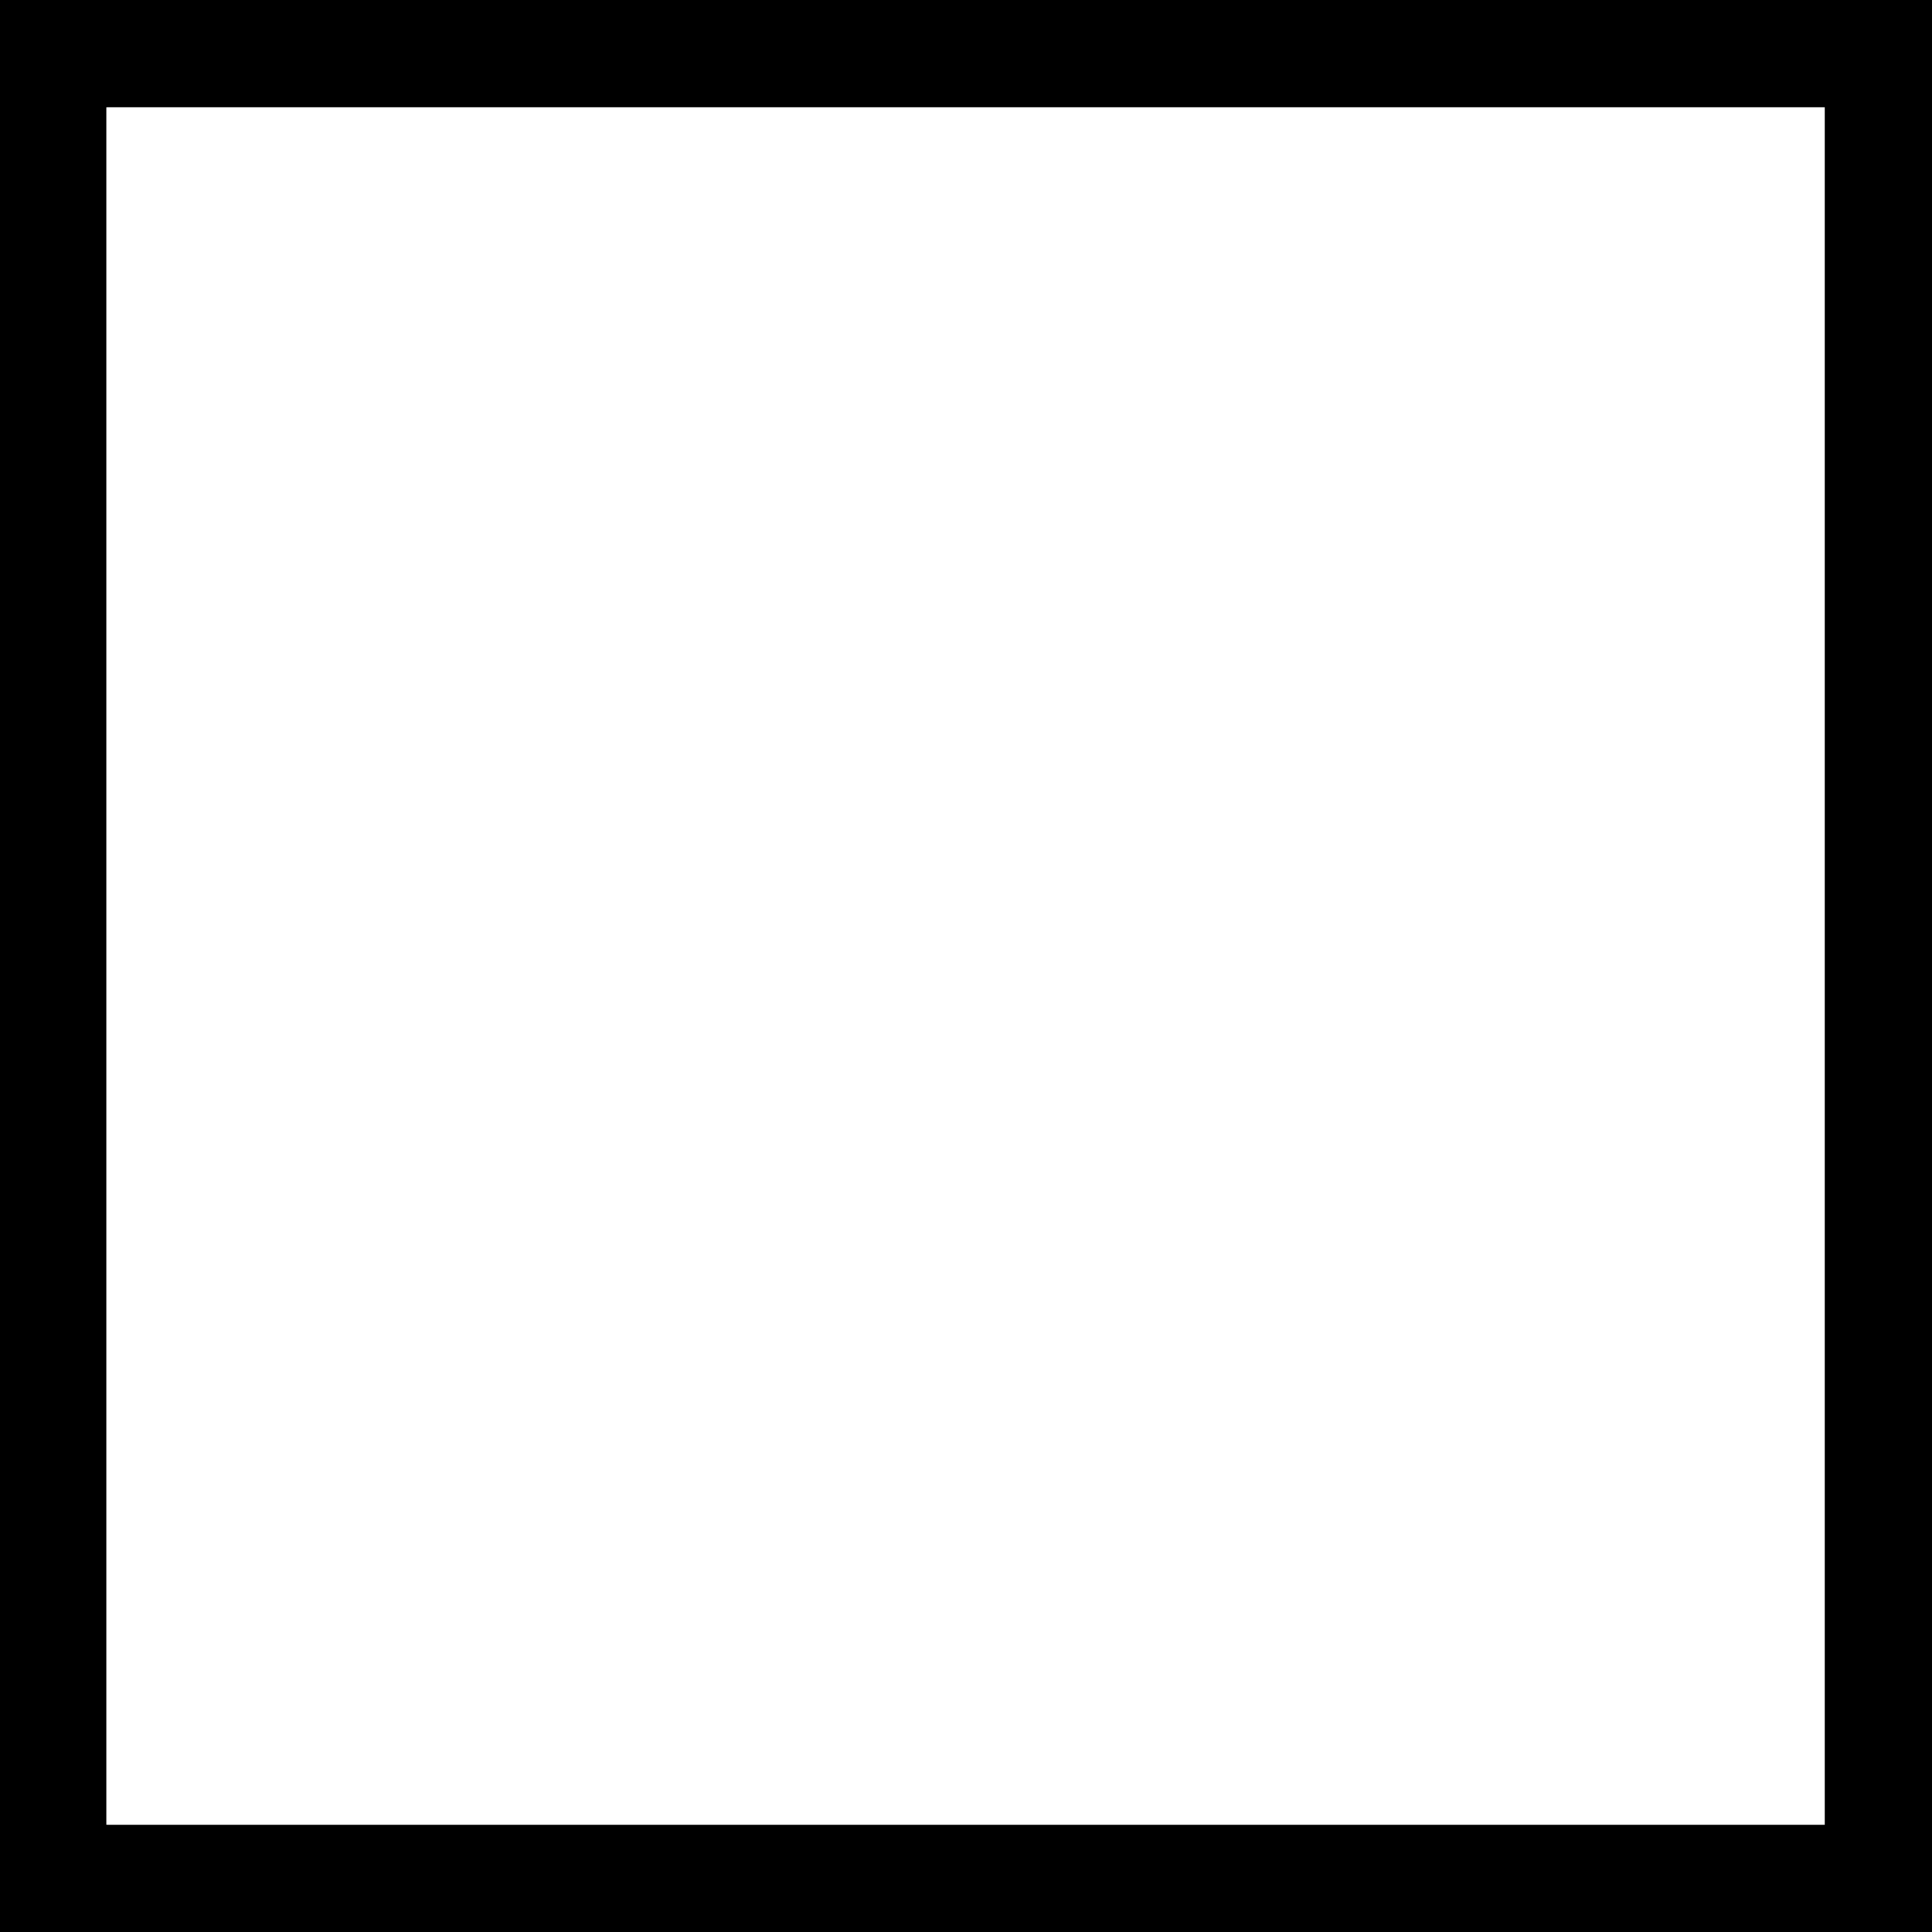
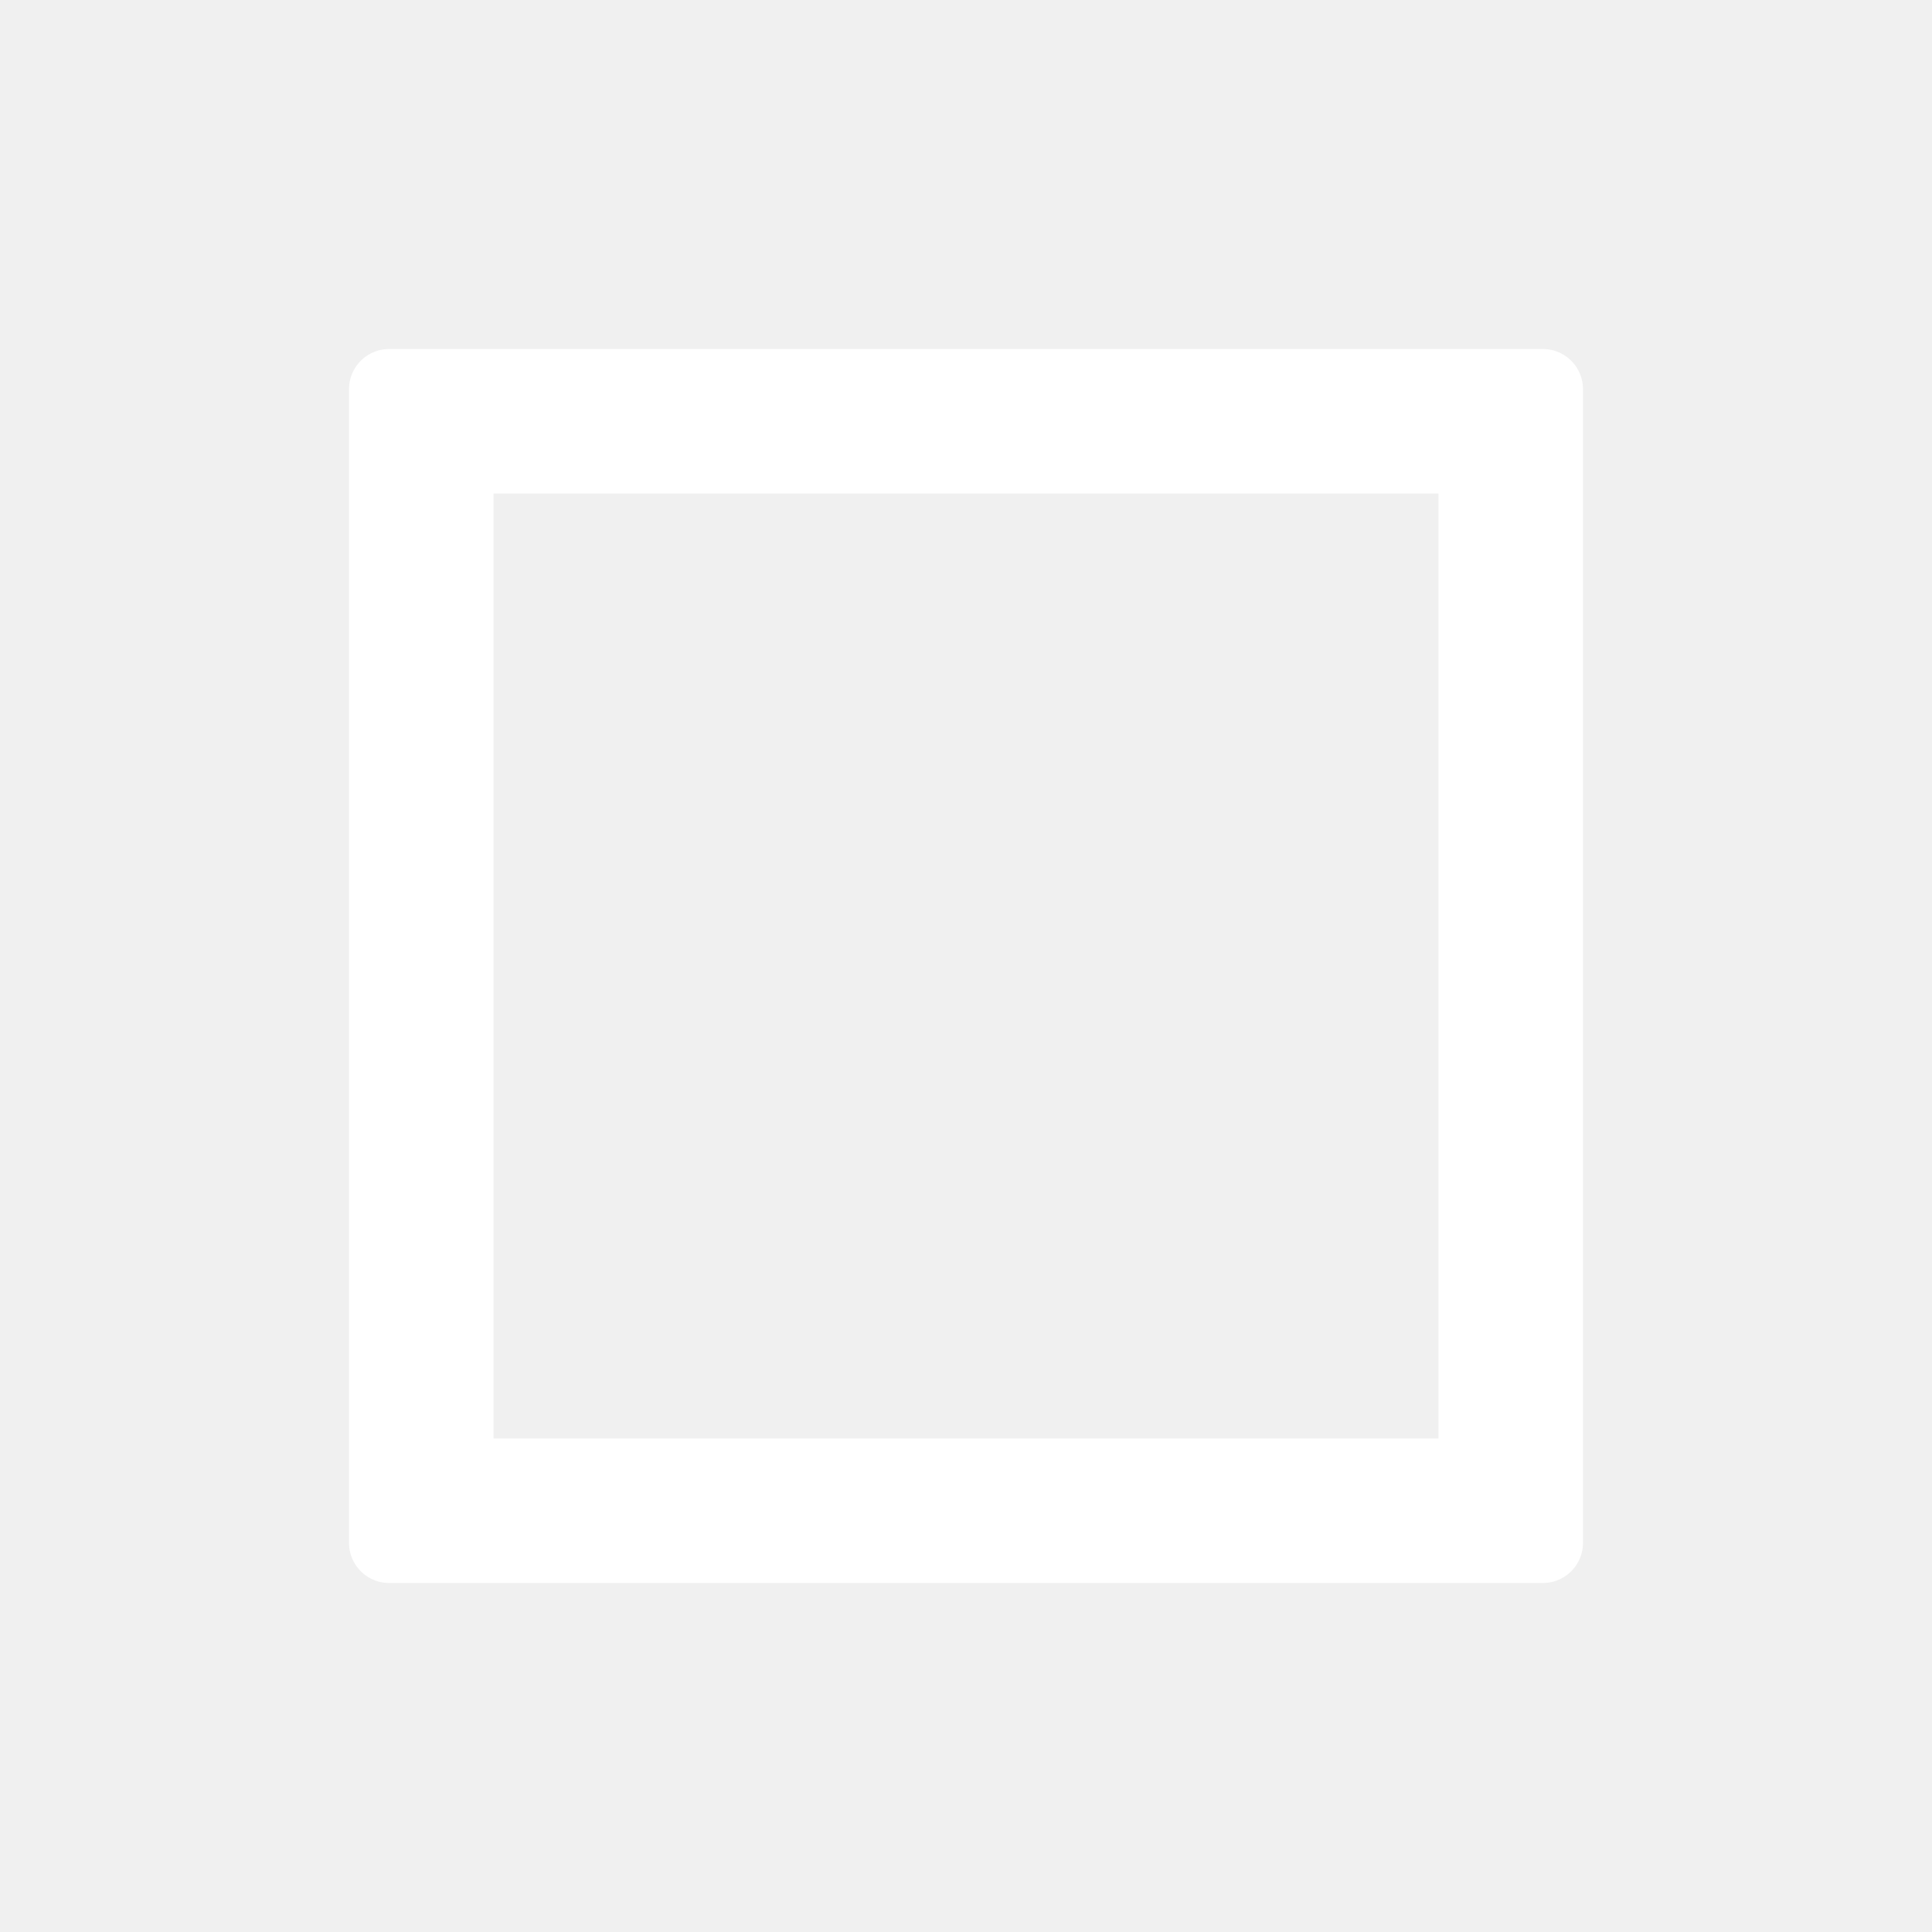
- <svg xmlns="http://www.w3.org/2000/svg" clip-rule="evenodd" fill-rule="evenodd" stroke-linejoin="round" stroke-miterlimit="2" viewBox="0 0 72 72">
-   <g transform="translate(-14 -14)">
-     <path d="m86 14h-72v72h72zm-4 68h-64v-64h64z" fill-rule="nonzero" />
-     <path d="m13.962 22.377h37.748v29.567h-37.748z" fill="#fff" transform="matrix(1.69646 0 0 2.16461 -5.72381 -30.4369)" />
+ <svg xmlns="http://www.w3.org/2000/svg" width="100%" height="100%" viewBox="0 0 24 24" version="1.1" xml:space="preserve" style="fill-rule:evenodd;clip-rule:evenodd;stroke-linejoin:round;stroke-miterlimit:2;">
+   <g>
+     <g transform="matrix(0.199032,0,0,0.199032,2.04842,2.04842)">
+       <path d="M86,14L14,14L14,86L86,86L86,14ZM82,82L18,82L18,18L82,18L82,82Z" style="fill:none;fill-rule:nonzero;stroke:white;stroke-width:5.02px;" />
+     </g>
  </g>
</svg>
